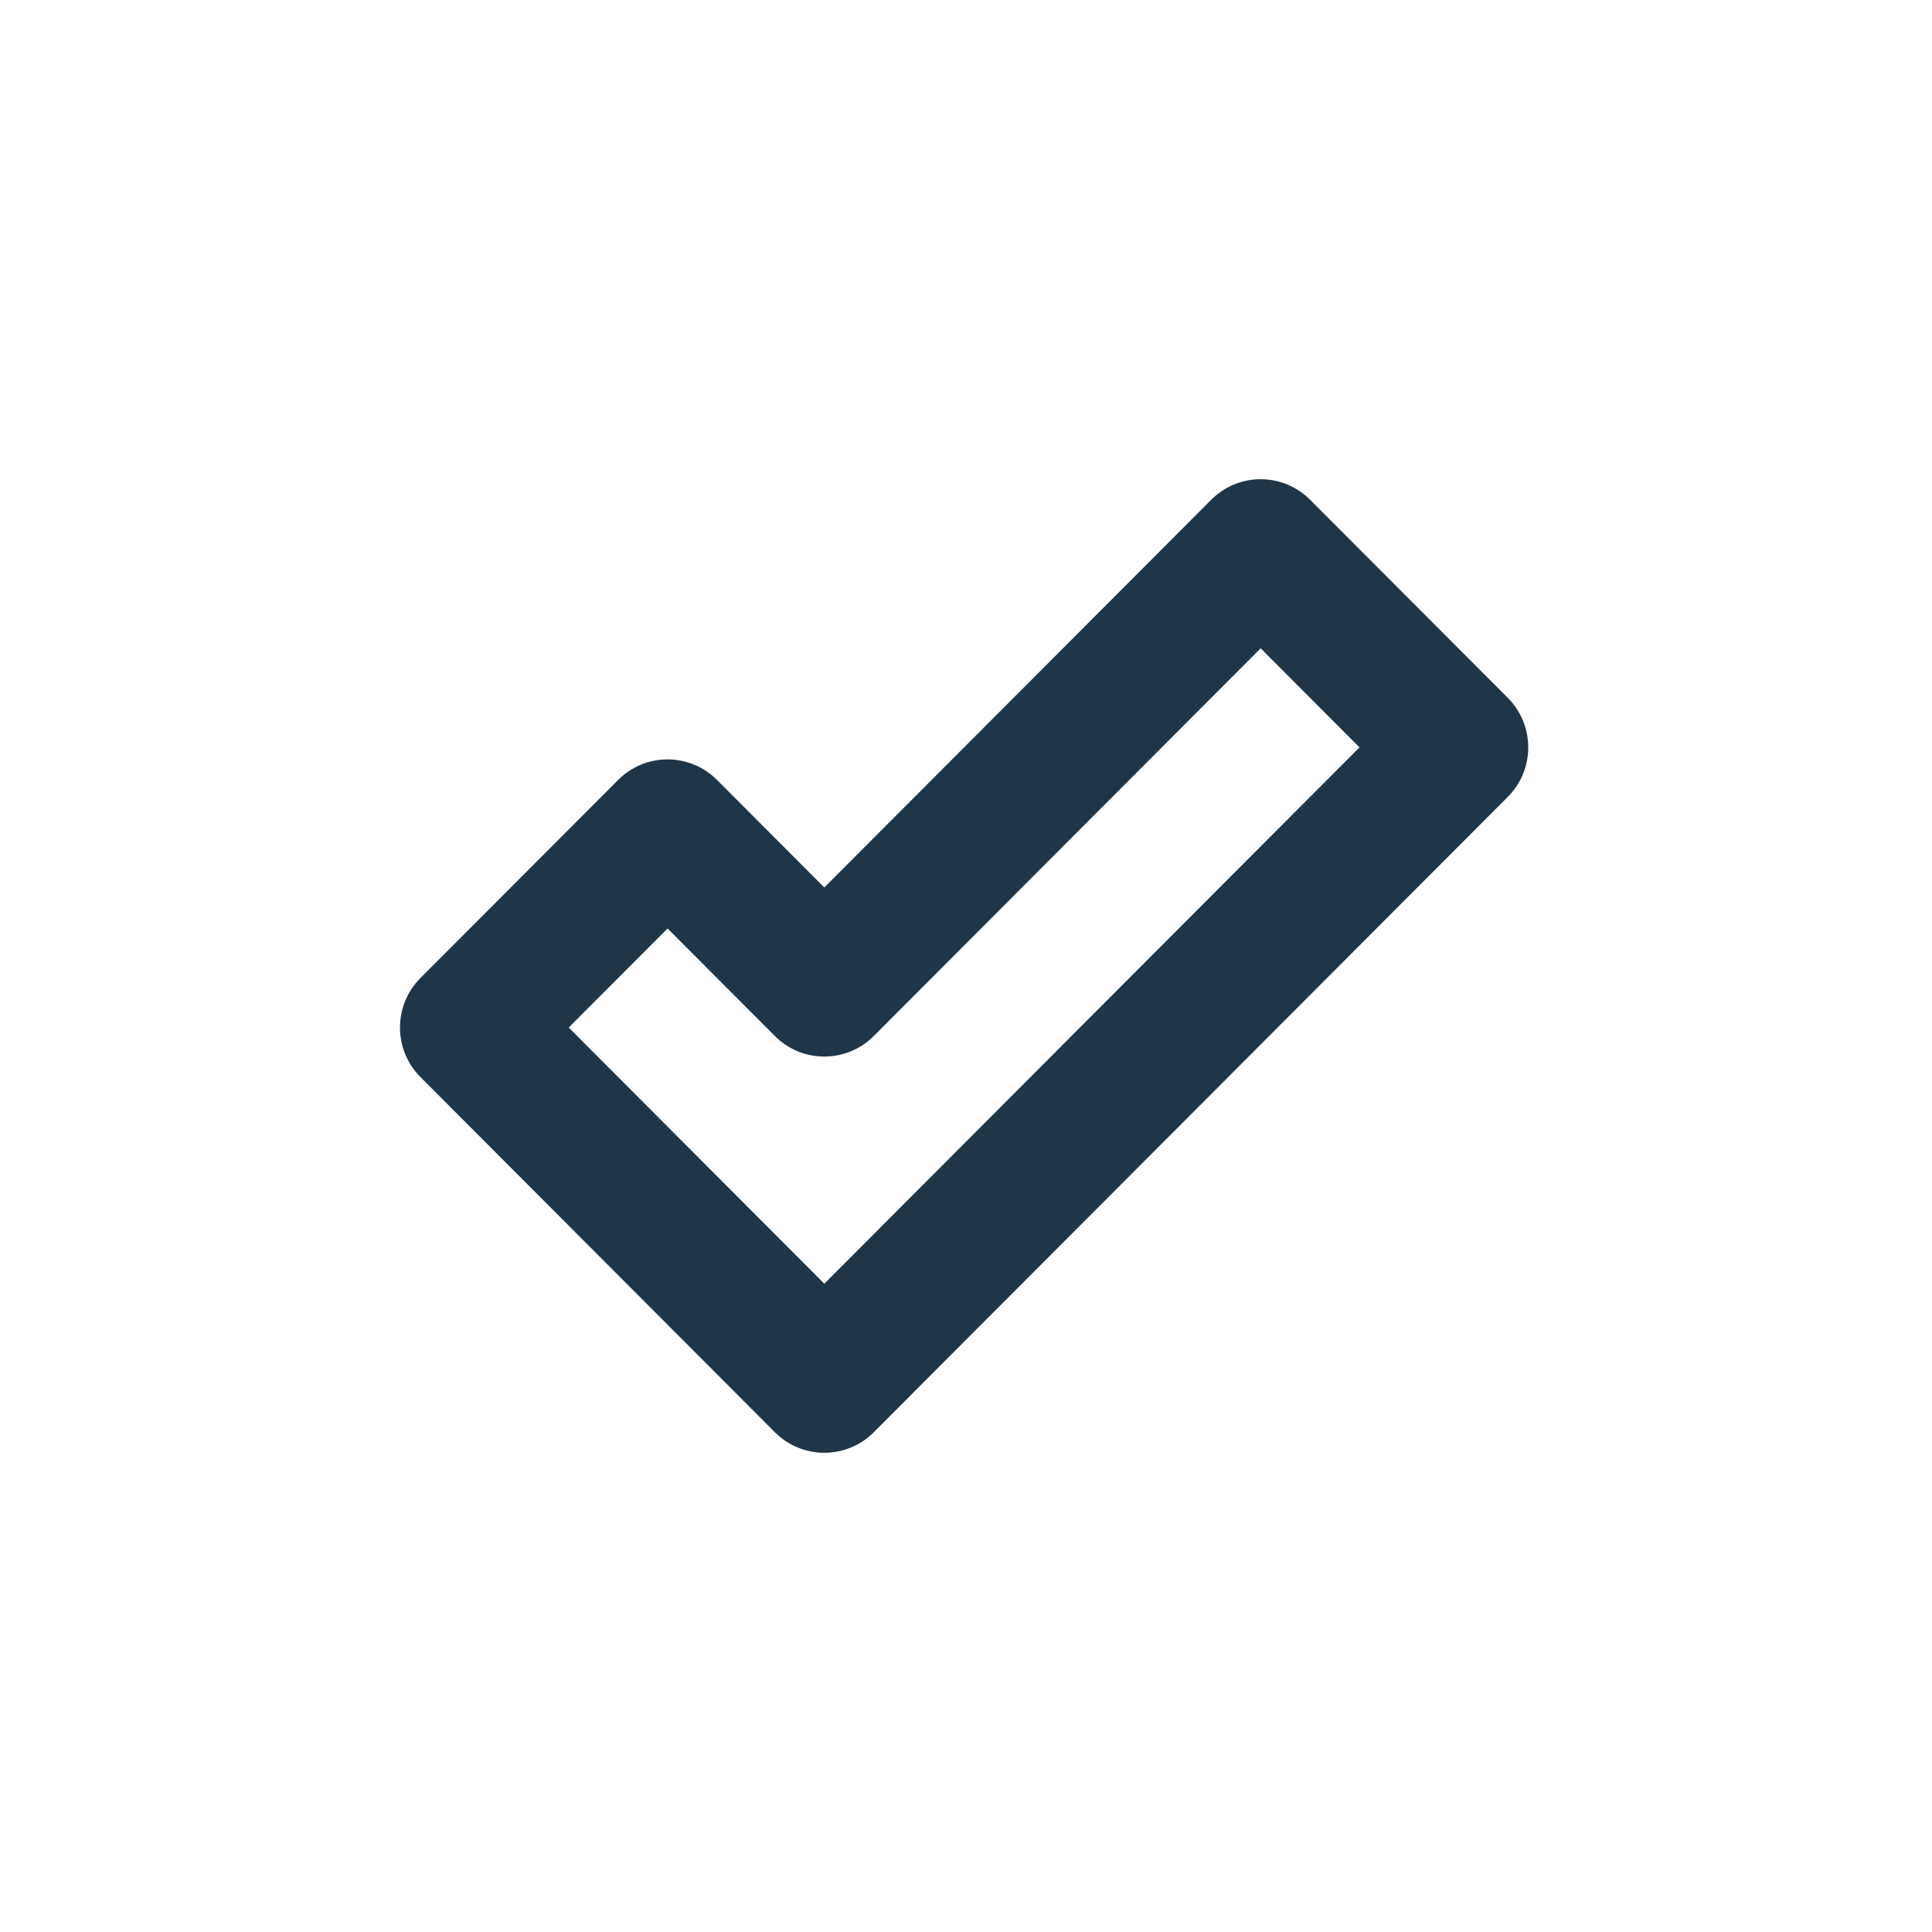
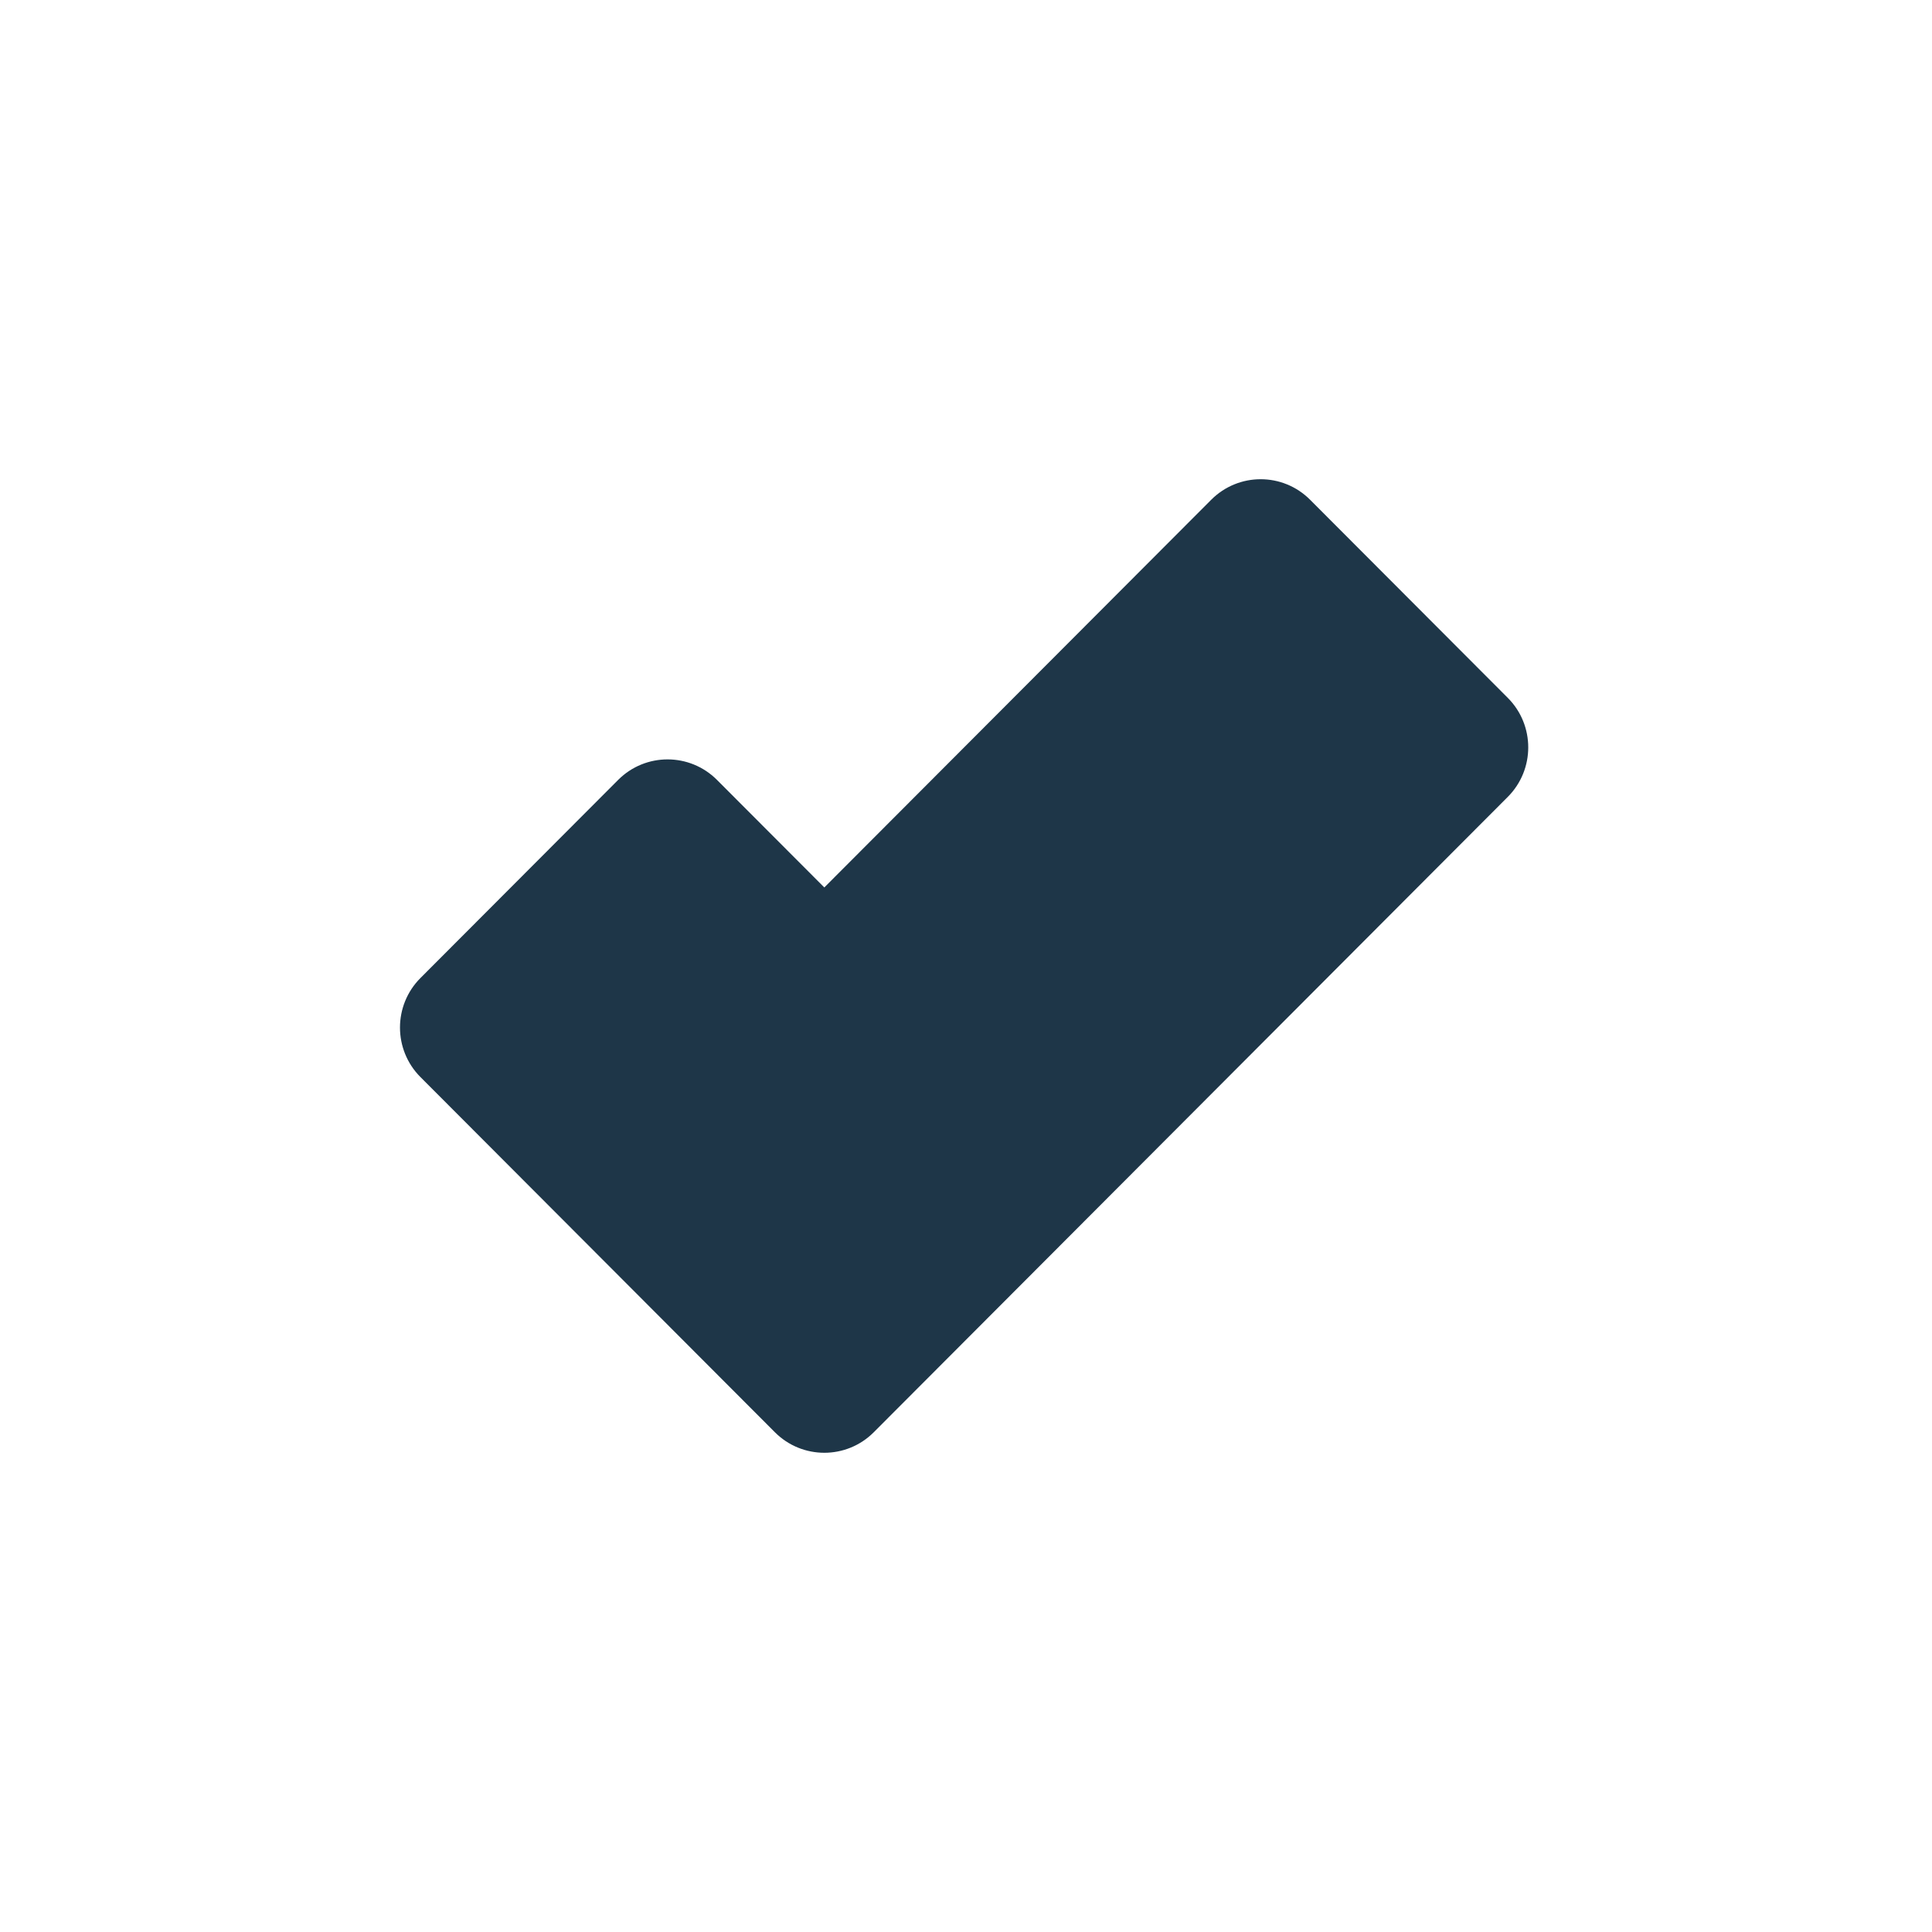
<svg xmlns="http://www.w3.org/2000/svg" width="512" height="512" viewBox="0 0 512 512" fill="none">
-   <path d="M347.185 132.437C339.952 125.186 328.225 125.189 320.99 132.437L218.453 235.185L190.009 206.684C182.776 199.436 171.048 199.437 163.815 206.685L111.425 259.185C104.192 266.433 104.192 278.186 111.425 285.435L205.357 379.565C212.585 386.809 224.32 386.814 231.553 379.565L399.577 211.187C406.806 203.945 406.81 192.184 399.577 184.937L347.185 132.437ZM218.453 340.19L150.718 272.31L176.912 246.06L205.356 274.562C212.589 281.81 224.318 281.808 231.55 274.561L334.087 171.812L360.281 198.061L218.453 340.19Z" fill="#1E3648" />
+   <path d="M347.185 132.437C339.952 125.186 328.225 125.189 320.99 132.437L218.453 235.185L190.009 206.684C182.776 199.436 171.048 199.437 163.815 206.685L111.425 259.185C104.192 266.433 104.192 278.186 111.425 285.435L205.357 379.565C212.585 386.809 224.32 386.814 231.553 379.565L399.577 211.187C406.806 203.945 406.81 192.184 399.577 184.937L347.185 132.437Z" fill="#1E3648" />
</svg>
